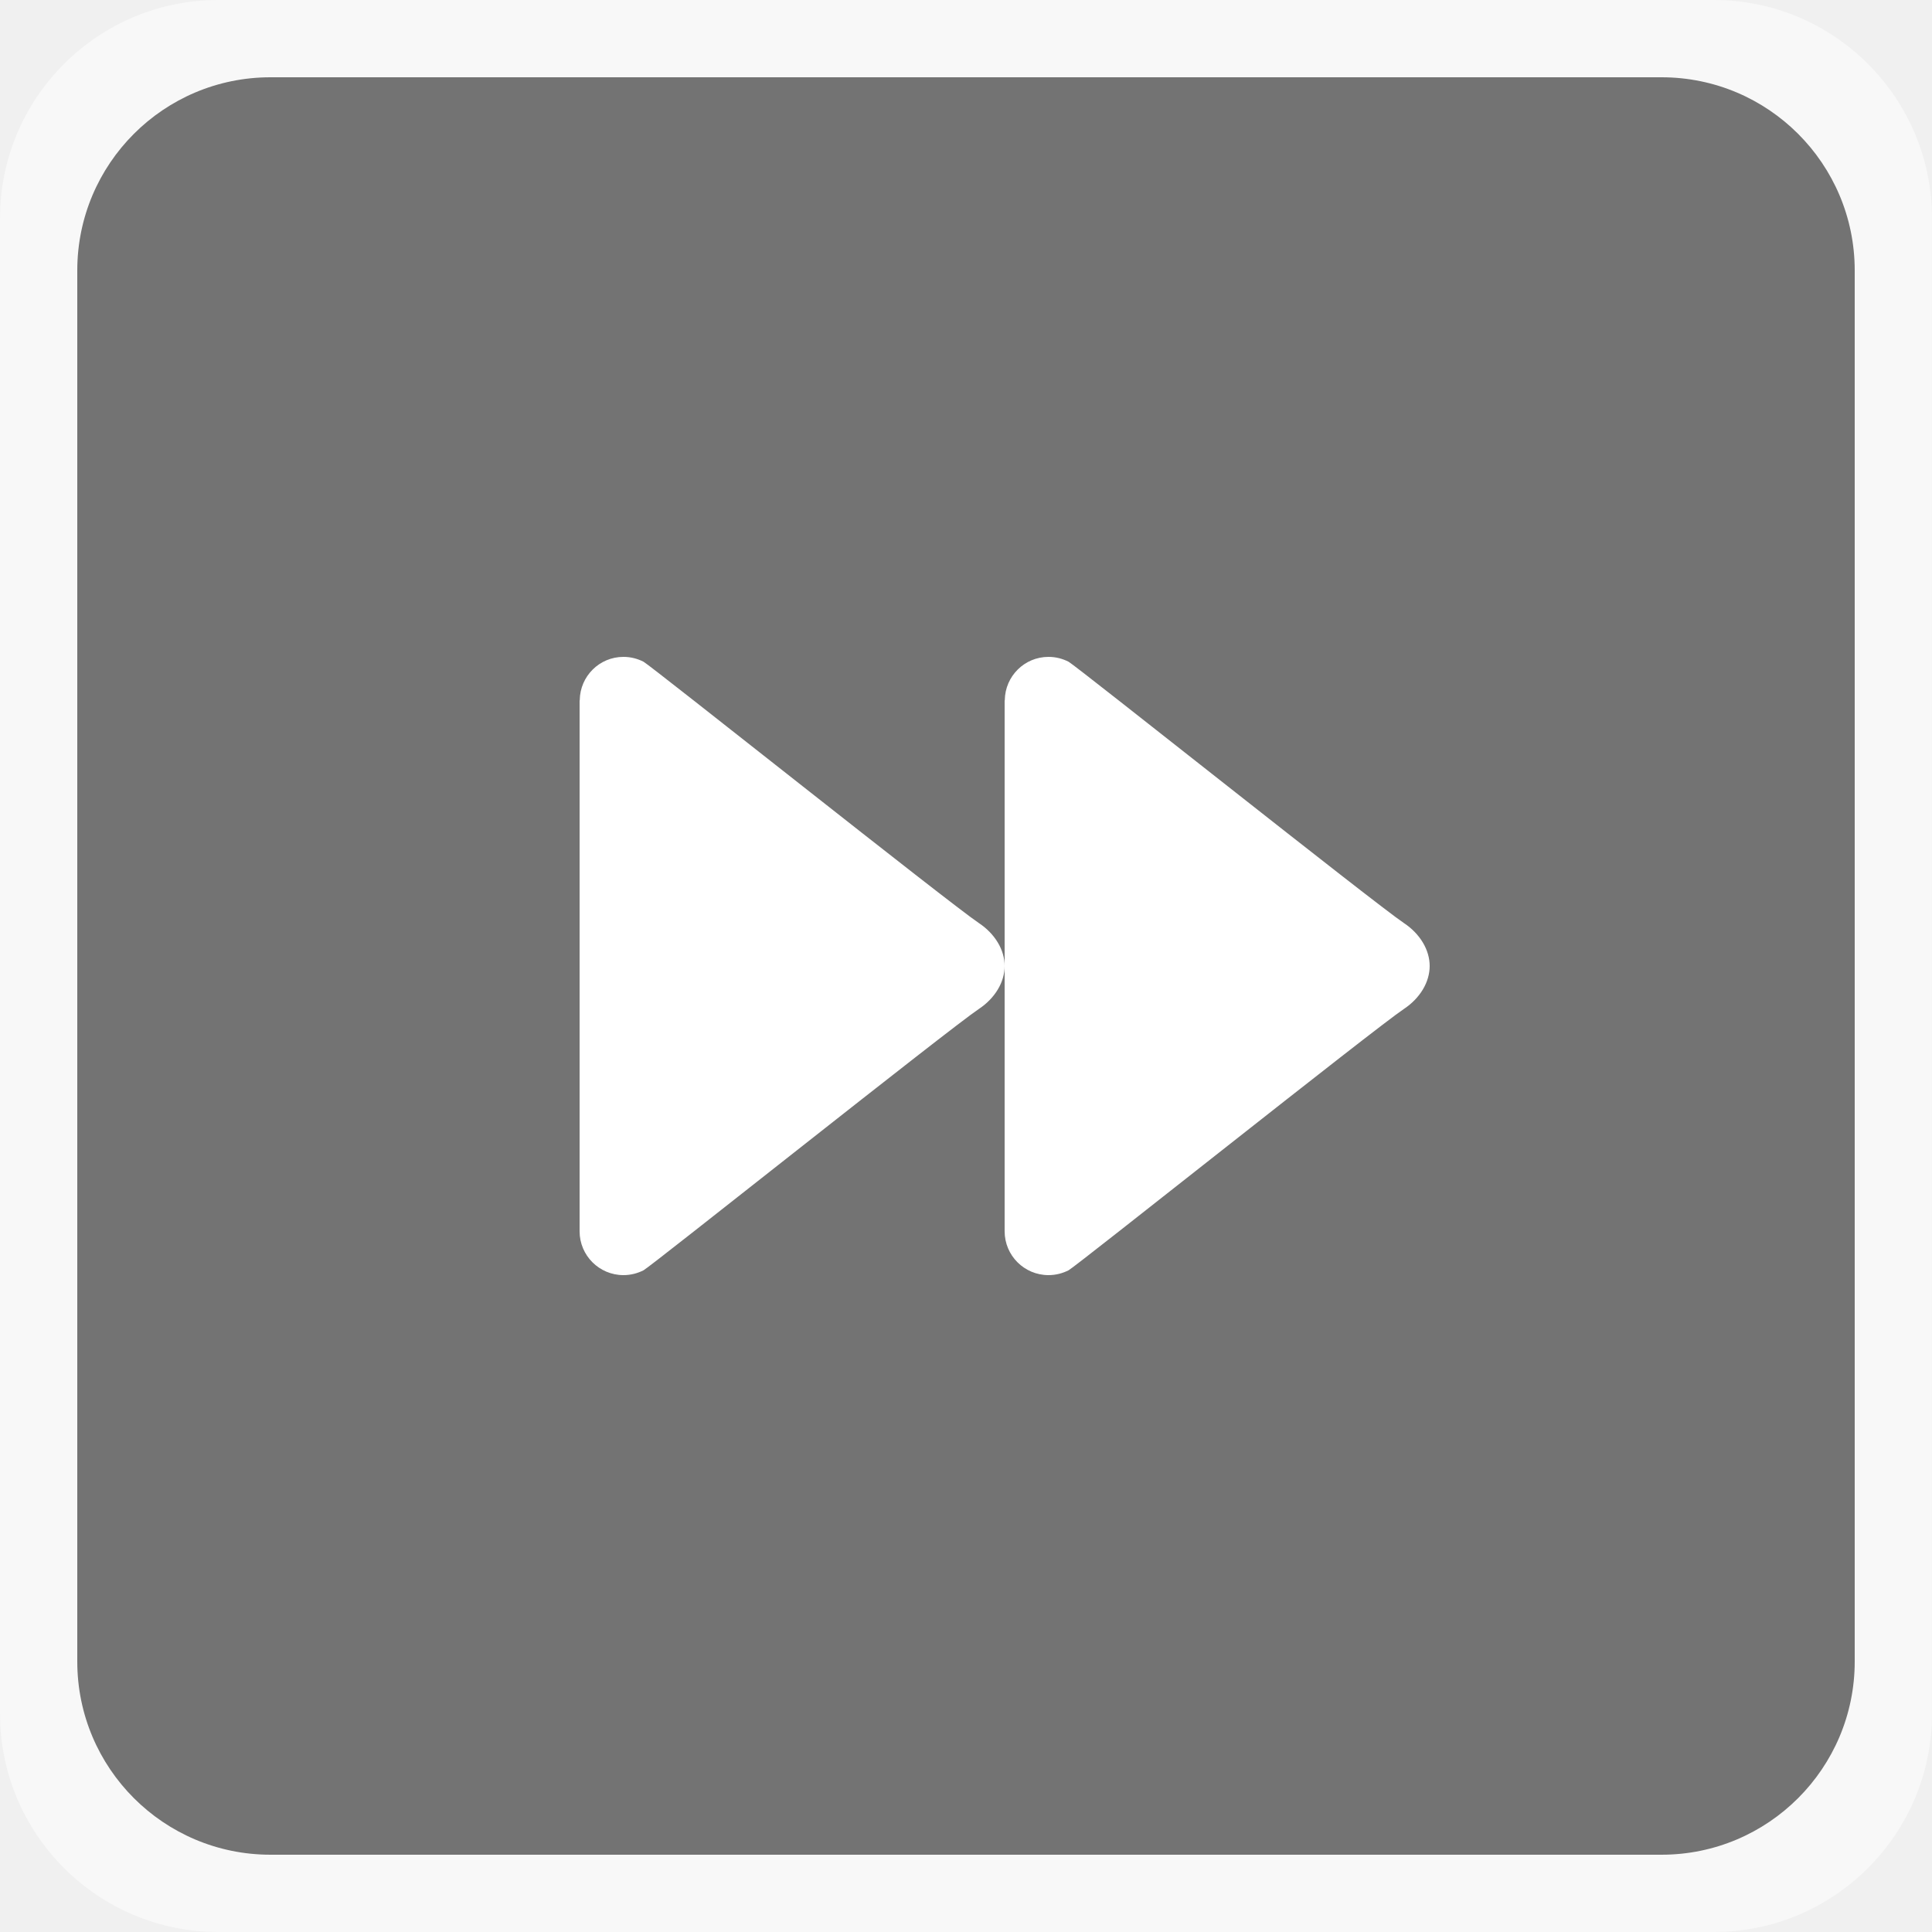
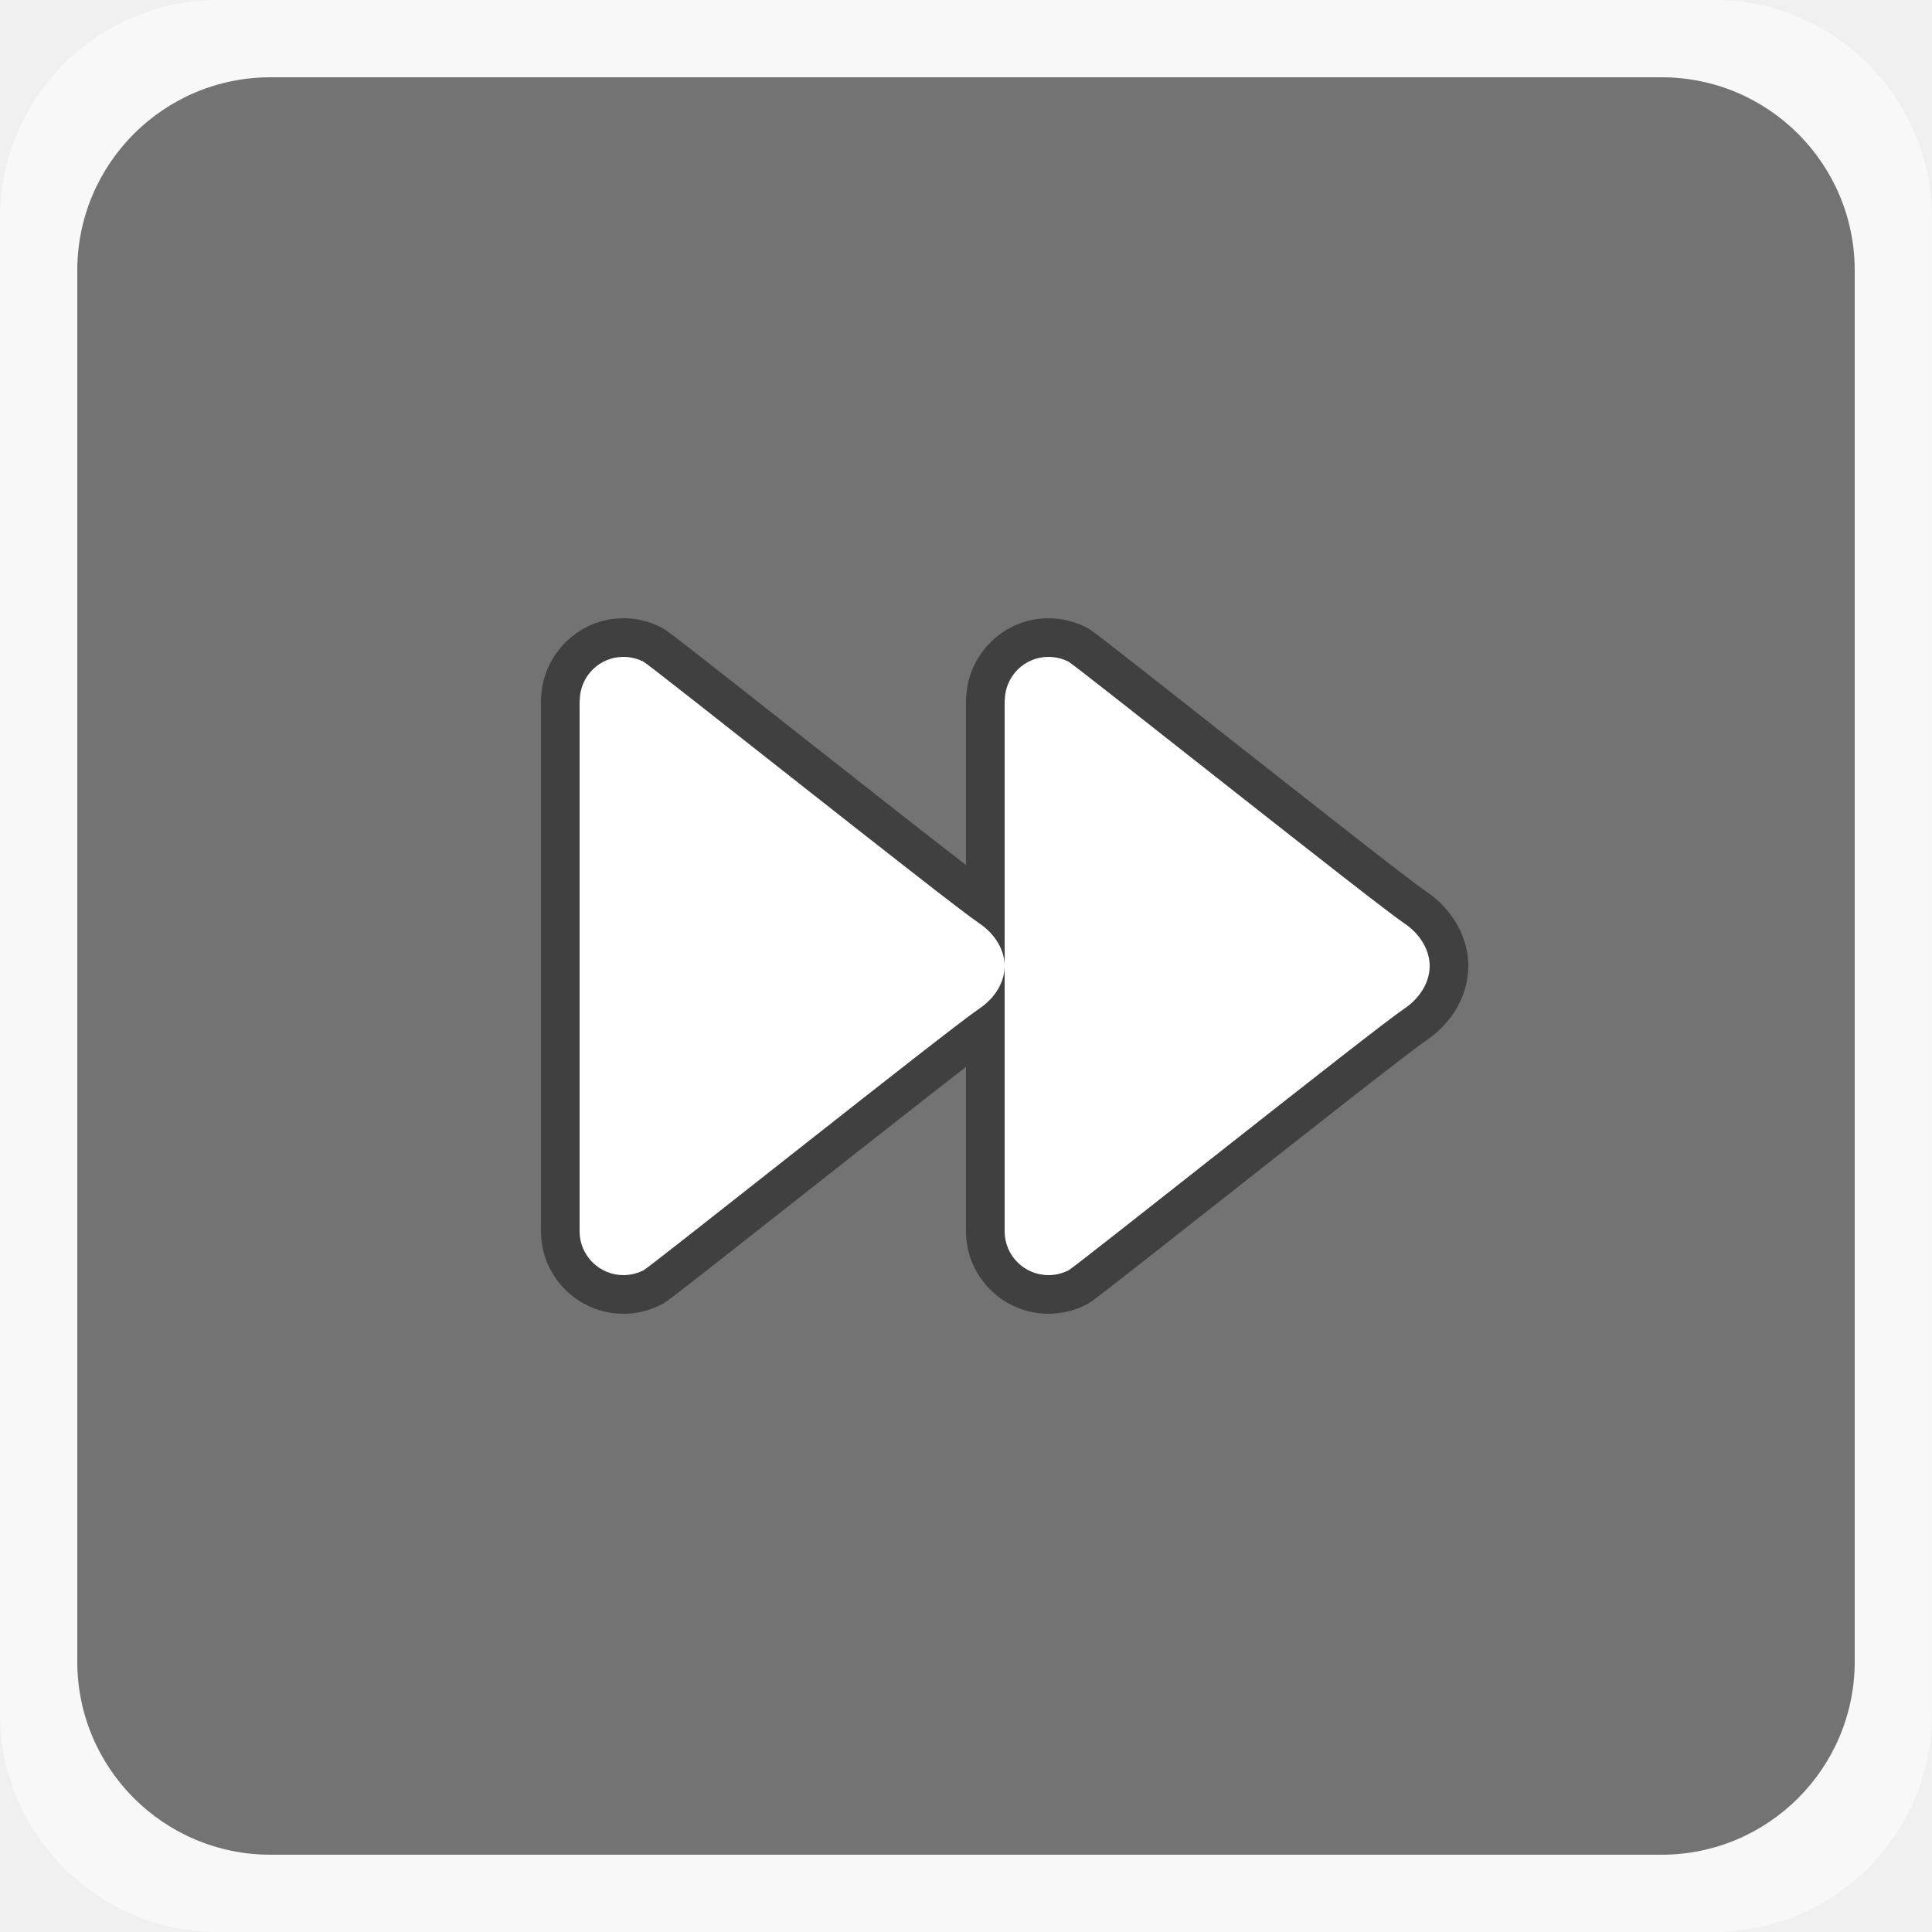
<svg xmlns="http://www.w3.org/2000/svg" viewBox="0 0 266.667 266.667" height="266.667" width="266.667" xml:space="preserve" id="svg2" version="1.1">
  <defs id="defs6">
    <clipPath id="clipPath18" clipPathUnits="userSpaceOnUse">
      <path id="path16" d="M 0,256 H 256 V 0 H 0 Z" />
    </clipPath>
    <clipPath id="clipPath26" clipPathUnits="userSpaceOnUse">
      <path id="path24" d="M 28,228 H 228 V 28 H 28 Z" />
    </clipPath>
  </defs>
  <g transform="matrix(1.333333,0,0,-1.333333,-37.33333,304)" id="g10">
    <g id="g12">
      <g clip-path="url(#clipPath18)" id="g14">
        <g id="g20">
          <g id="g22" />
          <g id="g34">
            <g style="opacity:0.5" id="g32" clip-path="url(#clipPath26)">
              <g id="g30" transform="translate(205.4189,228)">
                <path id="path28" style="fill:#ffffff;fill-opacity:1;fill-rule:nonzero;stroke:none" d="m 0,0 h -154.838 c -12.452,0 -22.581,-10.129 -22.581,-22.581 v -154.838 c 0,-12.451 10.129,-22.581 22.581,-22.581 L 0,-200 c 12.451,0 22.581,10.13 22.581,22.581 V -22.581 C 22.581,-10.129 12.451,0 0,0" />
              </g>
            </g>
          </g>
        </g>
        <g transform="translate(200,36)" id="g36">
          <path id="path38" style="fill:#737373;fill-opacity:1;fill-rule:nonzero;stroke:none" d="m 0,0 h -144 c -11.046,0 -20,8.954 -20,20 v 144 c 0,11.046 8.954,20 20,20 H 0 c 11.046,0 20,-8.954 20,-20 V 20 C 20,8.954 11.046,0 0,0" />
        </g>
-         <g transform="translate(173.3398,132.4399)" id="g40">
-           <path id="path42" style="fill:#ffffff;fill-opacity:1;fill-rule:nonzero;stroke:none" d="m 0,0 c -2.979,1.988 -33.983,26.676 -34.72,27.056 -0.624,0.32 -1.332,0.504 -2.08,0.504 -2.484,0 -4.488,-1.996 -4.524,-4.472 -0.004,-0.02 -0.016,-0.036 -0.016,-0.056 V -31.9 c 0,-2.508 2.032,-4.54 4.54,-4.54 0.752,0 1.456,0.184 2.084,0.504 0.74,0.38 31.748,25.08 34.728,27.064 C 1.668,-7.768 2.66,-6.104 2.66,-4.44 2.66,-2.776 1.664,-1.108 0,0" />
+         <g transform="translate(136.54,164)" id="g40">
+           <path id="path42" style="fill:#404040;fill-opacity:1;fill-rule:nonzero;stroke:none" d="M 0,0 C -4.505,0 -8.244,-3.568 -8.509,-8.031 -8.53,-8.195 -8.54,-8.361 -8.54,-8.528 v -17.023 c -4.431,3.423 -11.967,9.358 -17.937,14.06 C -39.431,-1.288 -39.518,-1.242 -40.085,-0.95 -41.3,-0.327 -42.65,0 -44,0 c -4.504,0 -8.244,-3.568 -8.509,-8.031 -0.021,-0.164 -0.031,-0.33 -0.031,-0.497 V -63.46 c 0,-4.709 3.831,-8.54 8.54,-8.54 1.364,0 2.676,0.316 3.9,0.94 0.584,0.3 0.672,0.345 13.655,10.573 5.957,4.693 13.476,10.617 17.905,14.038 V -63.46 c 0,-4.709 3.831,-8.54 8.54,-8.54 1.363,0 2.676,0.316 3.9,0.94 0.583,0.3 0.672,0.345 13.654,10.573 8.399,6.616 19.902,15.678 21.474,16.725 2.776,1.851 4.432,4.752 4.432,7.762 0,3.013 -1.661,5.917 -4.443,7.77 -1.573,1.049 -13.087,10.118 -21.495,16.74 C 4.569,-1.288 4.481,-1.243 3.915,-0.95 2.7,-0.327 1.35,0 0,0" />
        </g>
        <g transform="translate(129.3398,132.4399)" id="g44">
-           <path id="path46" style="fill:#ffffff;fill-opacity:1;fill-rule:nonzero;stroke:none" d="m 0,0 c -2.98,1.988 -33.984,26.676 -34.72,27.056 -0.624,0.32 -1.332,0.504 -2.08,0.504 -2.484,0 -4.488,-1.996 -4.524,-4.472 -0.004,-0.02 -0.016,-0.036 -0.016,-0.056 V -31.9 c 0,-2.508 2.032,-4.54 4.54,-4.54 0.752,0 1.456,0.184 2.084,0.504 0.74,0.38 31.748,25.08 34.728,27.064 C 1.668,-7.768 2.66,-6.104 2.66,-4.44 2.66,-2.776 1.664,-1.108 0,0" />
+           <path id="path46" style="fill:#ffffff;fill-opacity:1;fill-rule:nonzero;stroke:none" d="m 0,0 c -2.98,1.988 -33.984,26.676 -34.72,27.056 -0.624,0.32 -1.332,0.504 -2.08,0.504 -2.484,0 -4.488,-1.996 -4.524,-4.472 -0.004,-0.02 -0.016,-0.036 -0.016,-0.056 V -31.9 c 0,-2.508 2.032,-4.54 4.54,-4.54 0.752,0 1.456,0.184 2.084,0.504 0.74,0.38 31.748,25.08 34.728,27.064 C 1.668,-7.768 2.66,-6.104 2.66,-4.44 2.66,-2.776 1.664,-1.108 0,0 m 46.66,-4.44 c 0,-1.664 -0.992,-3.328 -2.648,-4.432 -2.98,-1.984 -33.988,-26.684 -34.728,-27.064 -0.628,-0.32 -1.332,-0.504 -2.084,-0.504 -2.508,0 -4.54,2.032 -4.54,4.54 v 54.932 c 0,0.02 0.012,0.036 0.016,0.056 0.036,2.476 2.04,4.472 4.524,4.472 0.748,0 1.456,-0.184 2.08,-0.504 C 10.017,26.676 41.021,1.988 44,0 c 1.664,-1.108 2.66,-2.776 2.66,-4.44" />
        </g>
      </g>
    </g>
  </g>
</svg>
